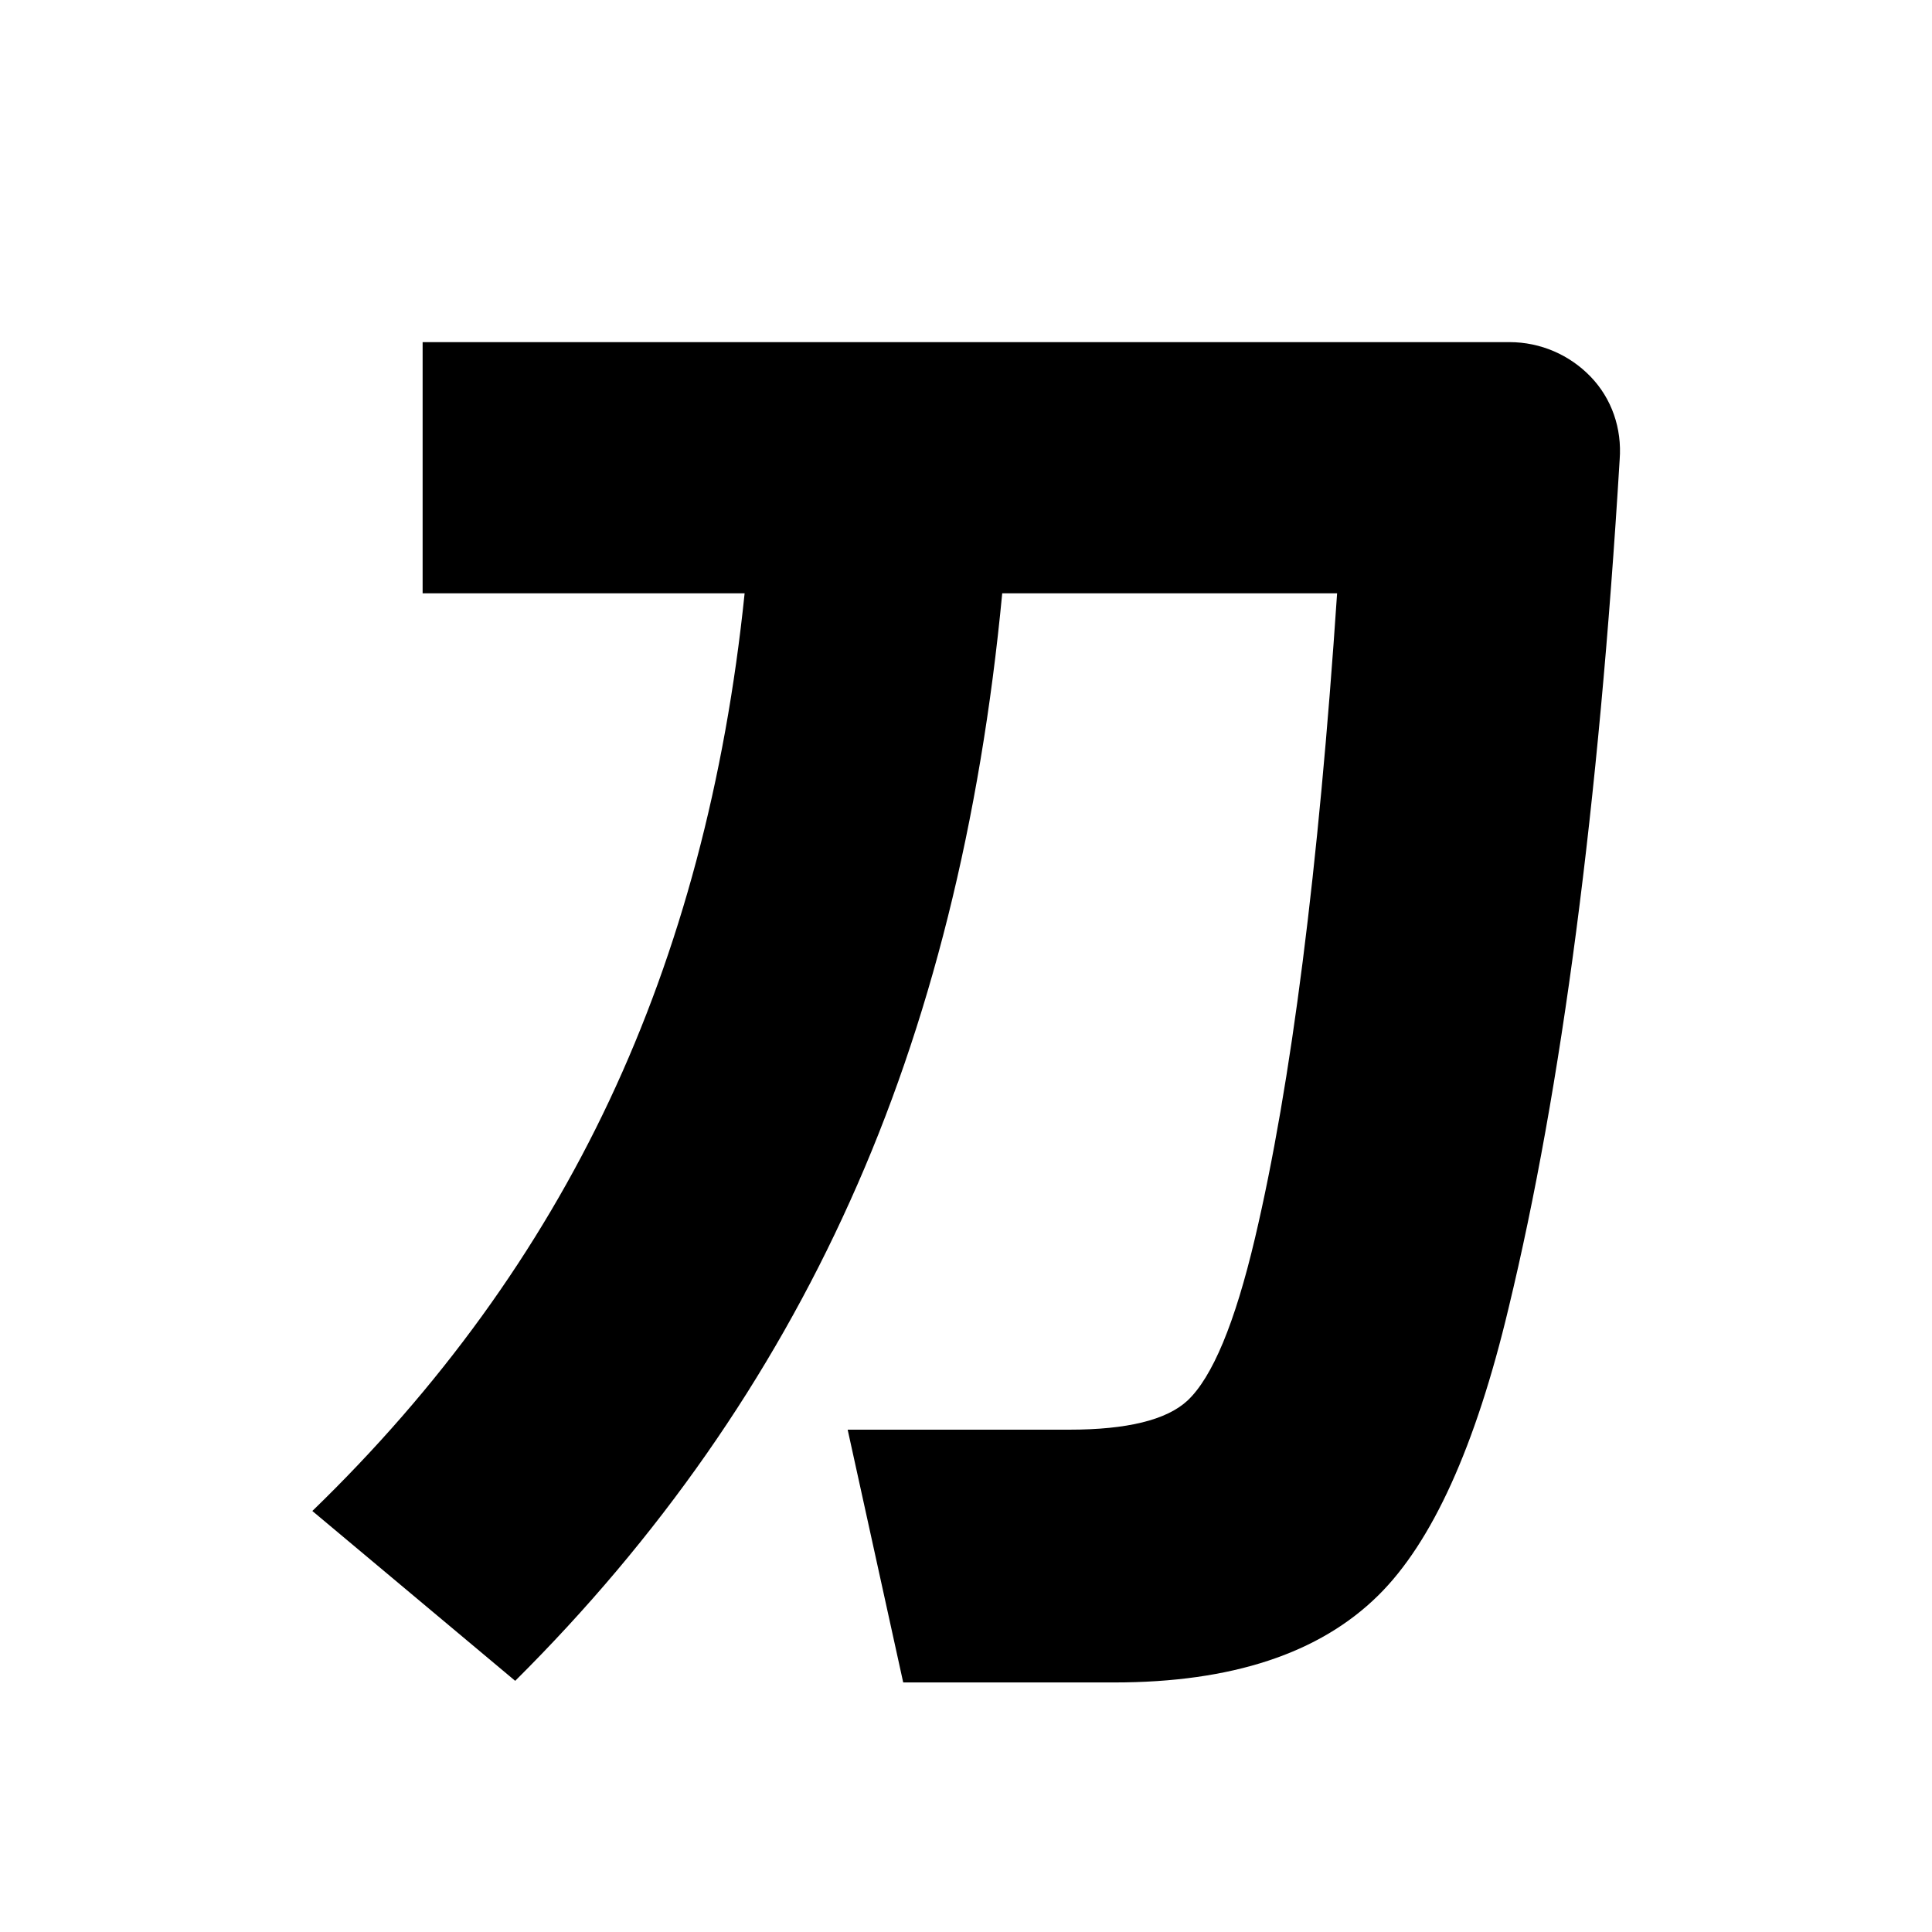
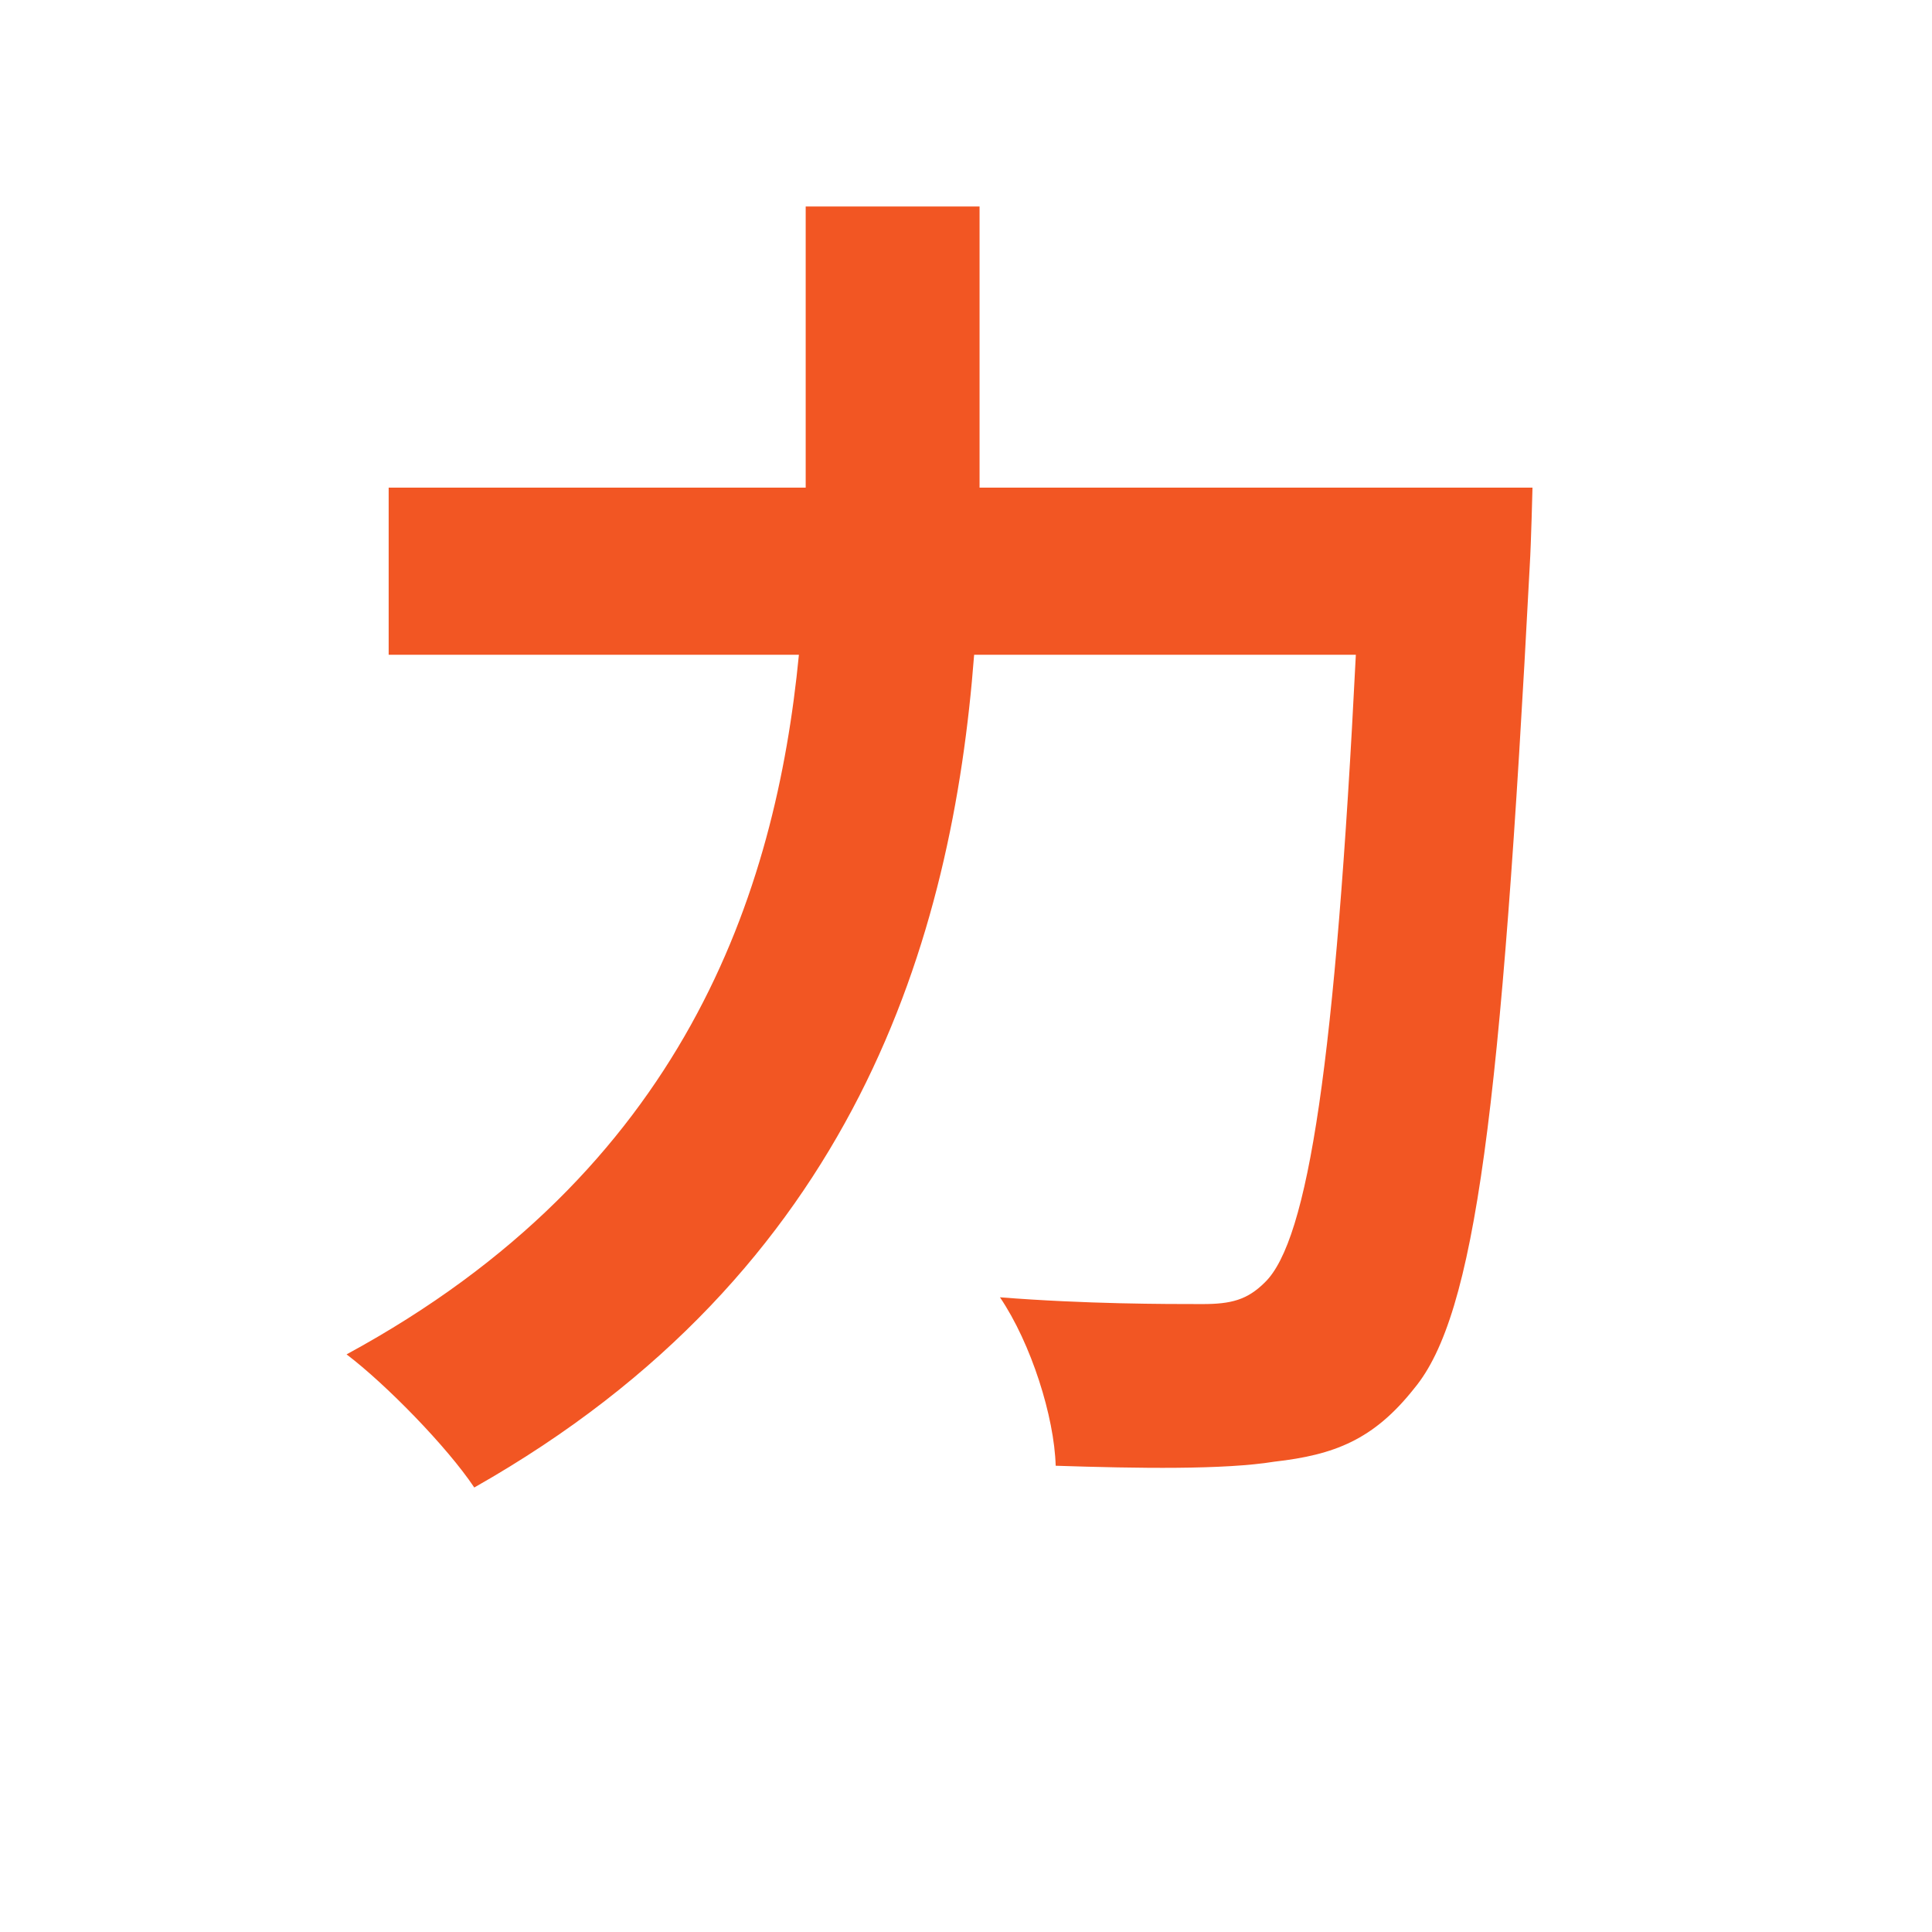
- <svg xmlns="http://www.w3.org/2000/svg" width="20" height="20" viewBox="0 0 24 24">
-   <path fill="#000000" d="M5.25 4.25h13.5c.39 0 .75.16 1.01.43.26.27.39.64.36 1.03-.26 4.3-.72 7.81-1.38 10.54-.41 1.72-.95 2.91-1.62 3.57-.73.72-1.82 1.08-3.28 1.08h-2.62l-.69-3.14h2.75c.72 0 1.21-.12 1.47-.36.31-.29.59-.96.84-2.02.45-1.91.79-4.58 1.02-8.01h-4.16c-.27 2.84-.9 5.36-1.89 7.55-.99 2.2-2.38 4.19-4.16 5.96l-2.52-2.11c1.58-1.53 2.81-3.23 3.69-5.1.88-1.87 1.44-3.97 1.68-6.3h-4V4.25Z" />
+ <svg xmlns="http://www.w3.org/2000/svg" width="20" height="20" viewBox="0 0 512 512">
+   <text x="256" y="360" font-family="Noto Sans CJK JP, sans-serif" font-weight="900" font-size="360" fill="#F25623" text-anchor="middle">力</text>
</svg>
